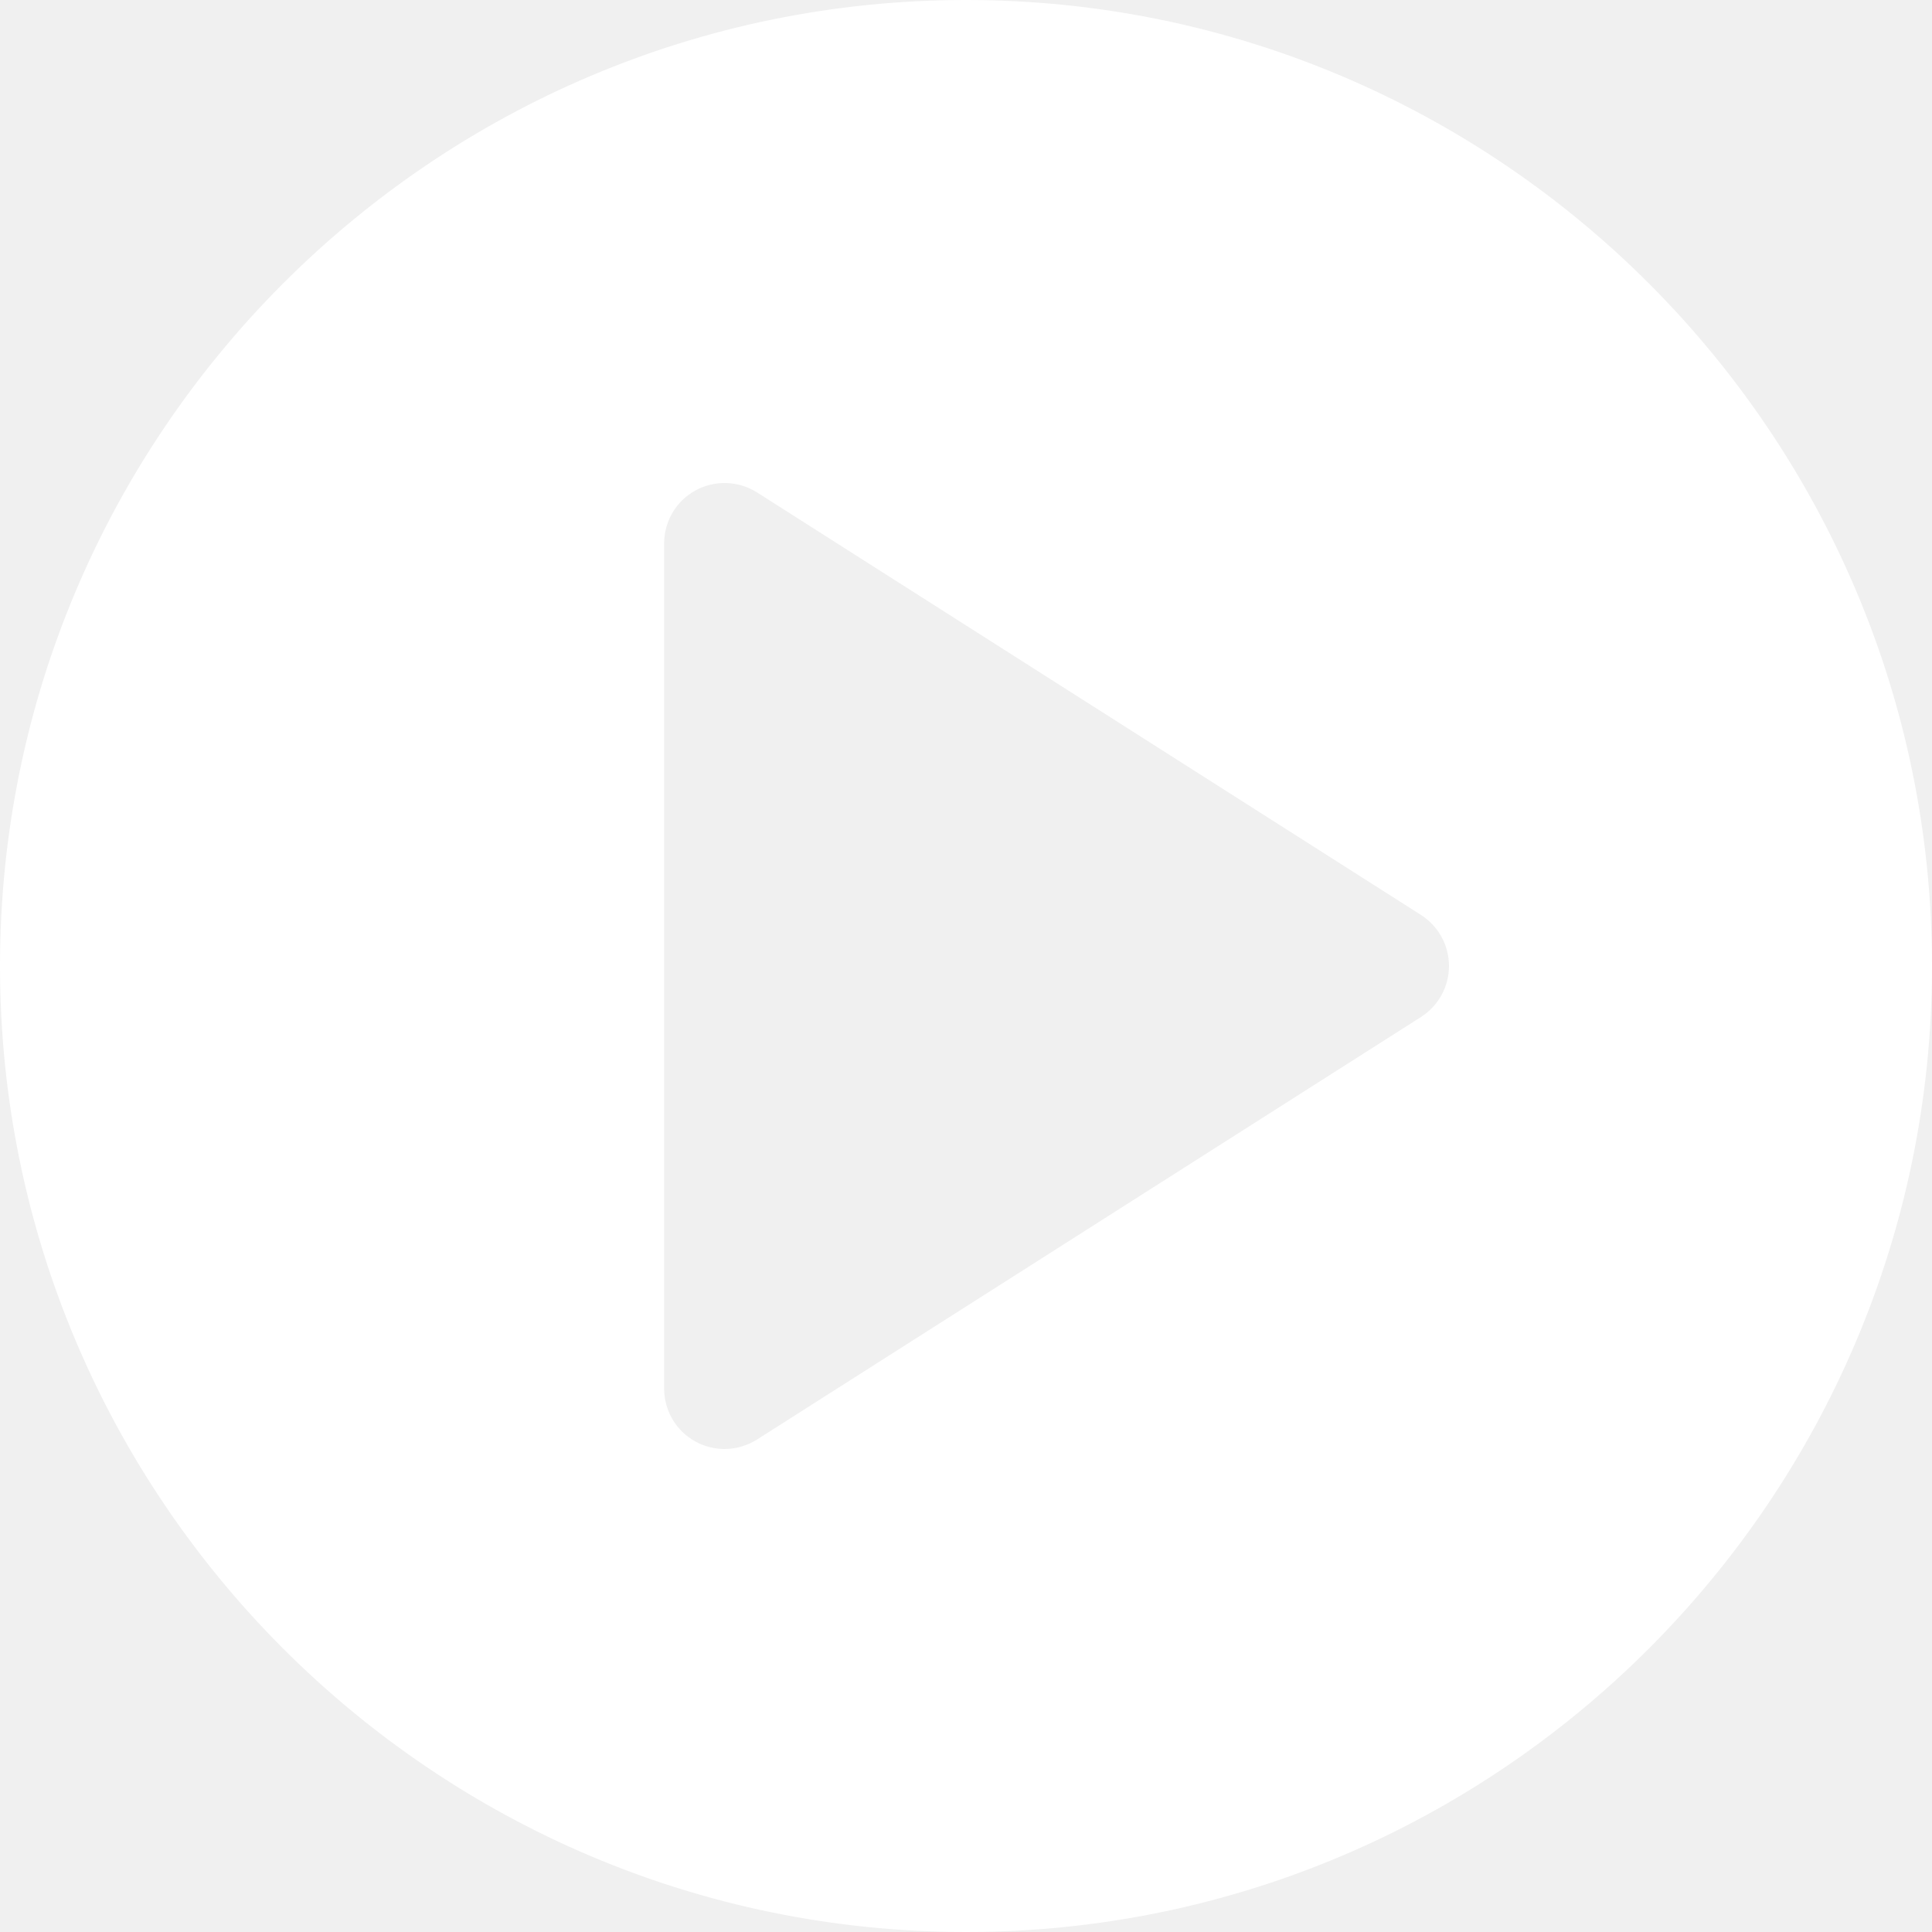
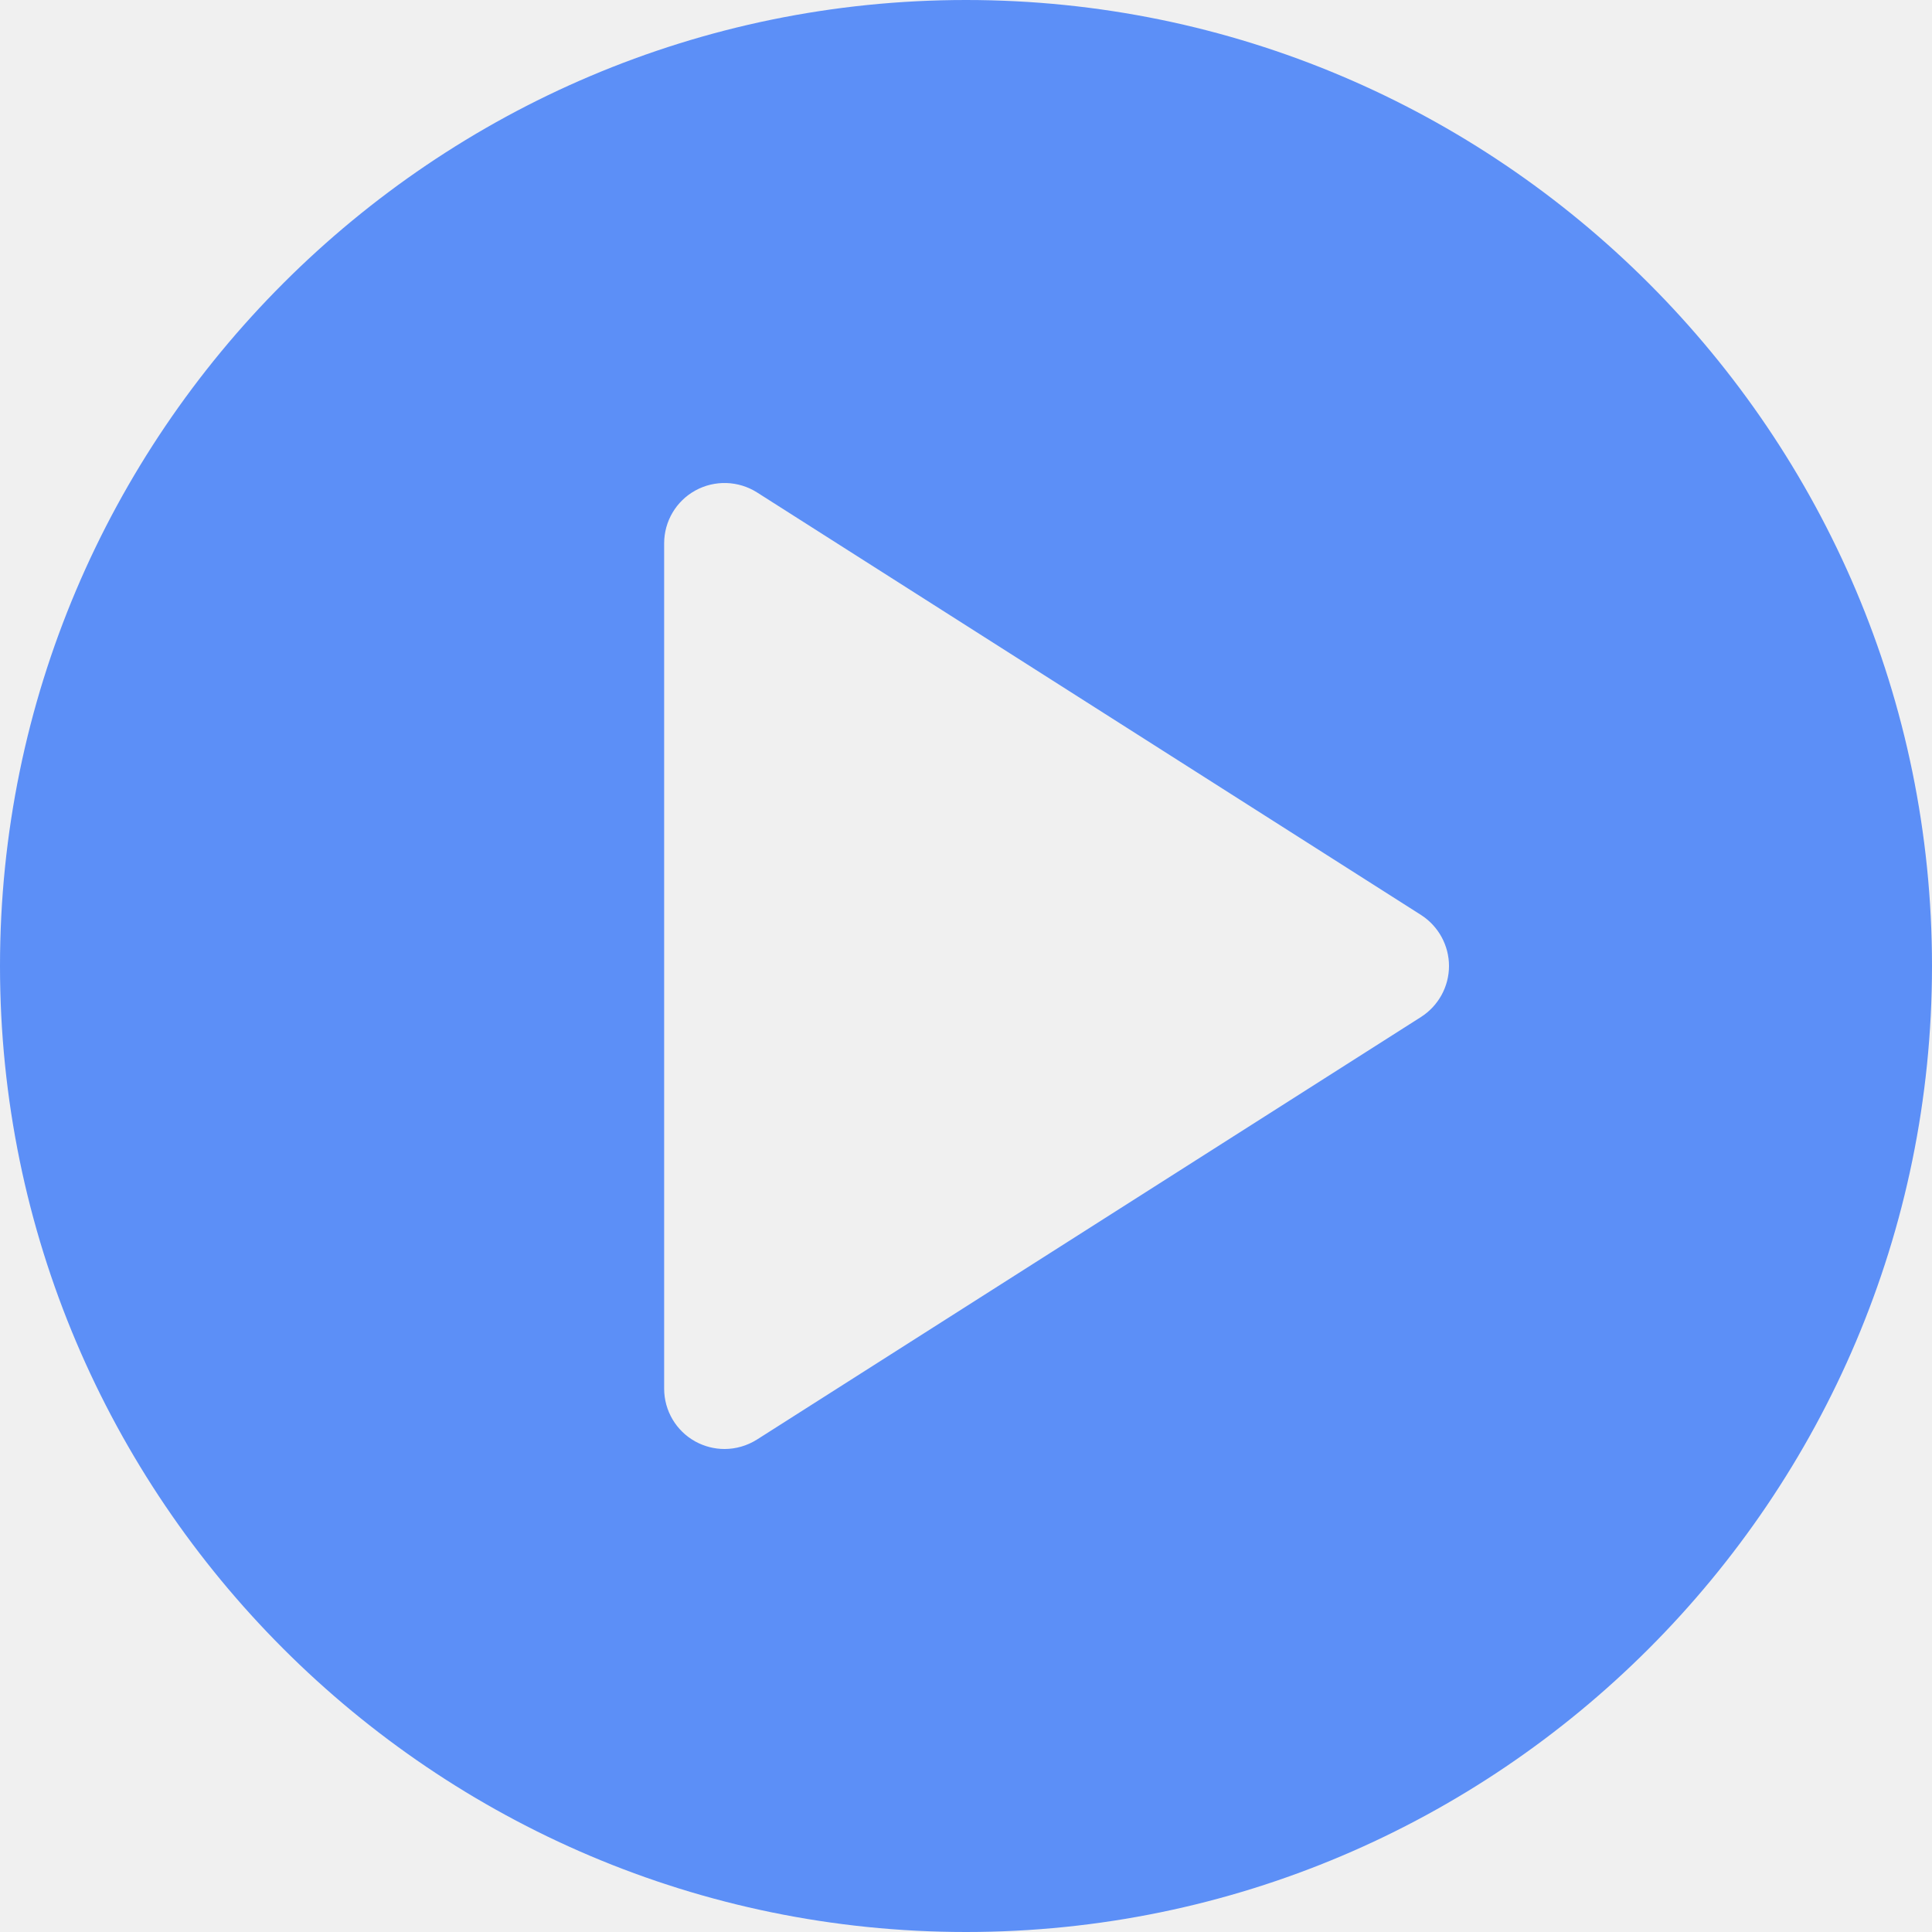
<svg xmlns="http://www.w3.org/2000/svg" width="21px" height="21px" viewBox="0 0 21 21" version="1.1">
  <defs />
  <g id="Symbols" stroke="none" stroke-width="1" fill="none" fill-rule="evenodd">
-     <g id="icon/continue-hover" fill-rule="nonzero" fill="#FFFFFF">
+     <g id="icon/continue-hover" fill-rule="nonzero" fill="#5c8ff7">
      <path d="M10.5,0 C4.711,0 0,4.711 0,10.5 C0,16.289 4.711,21 10.5,21 C16.289,21 21,16.289 21,10.5 C21,4.711 16.289,0 10.5,0 Z M15.446,11.054 L8.227,15.648 C8.12,15.715 7.998,15.75 7.875,15.75 C7.767,15.75 7.658,15.723 7.559,15.669 C7.349,15.554 7.219,15.333 7.219,15.094 L7.219,5.906 C7.219,5.667 7.349,5.446 7.559,5.331 C7.769,5.216 8.025,5.224 8.228,5.352 L15.447,9.946 C15.635,10.067 15.75,10.276 15.75,10.5 C15.75,10.724 15.635,10.933 15.446,11.054 Z" id="Shape" />
    </g>
  </g>
</svg>
